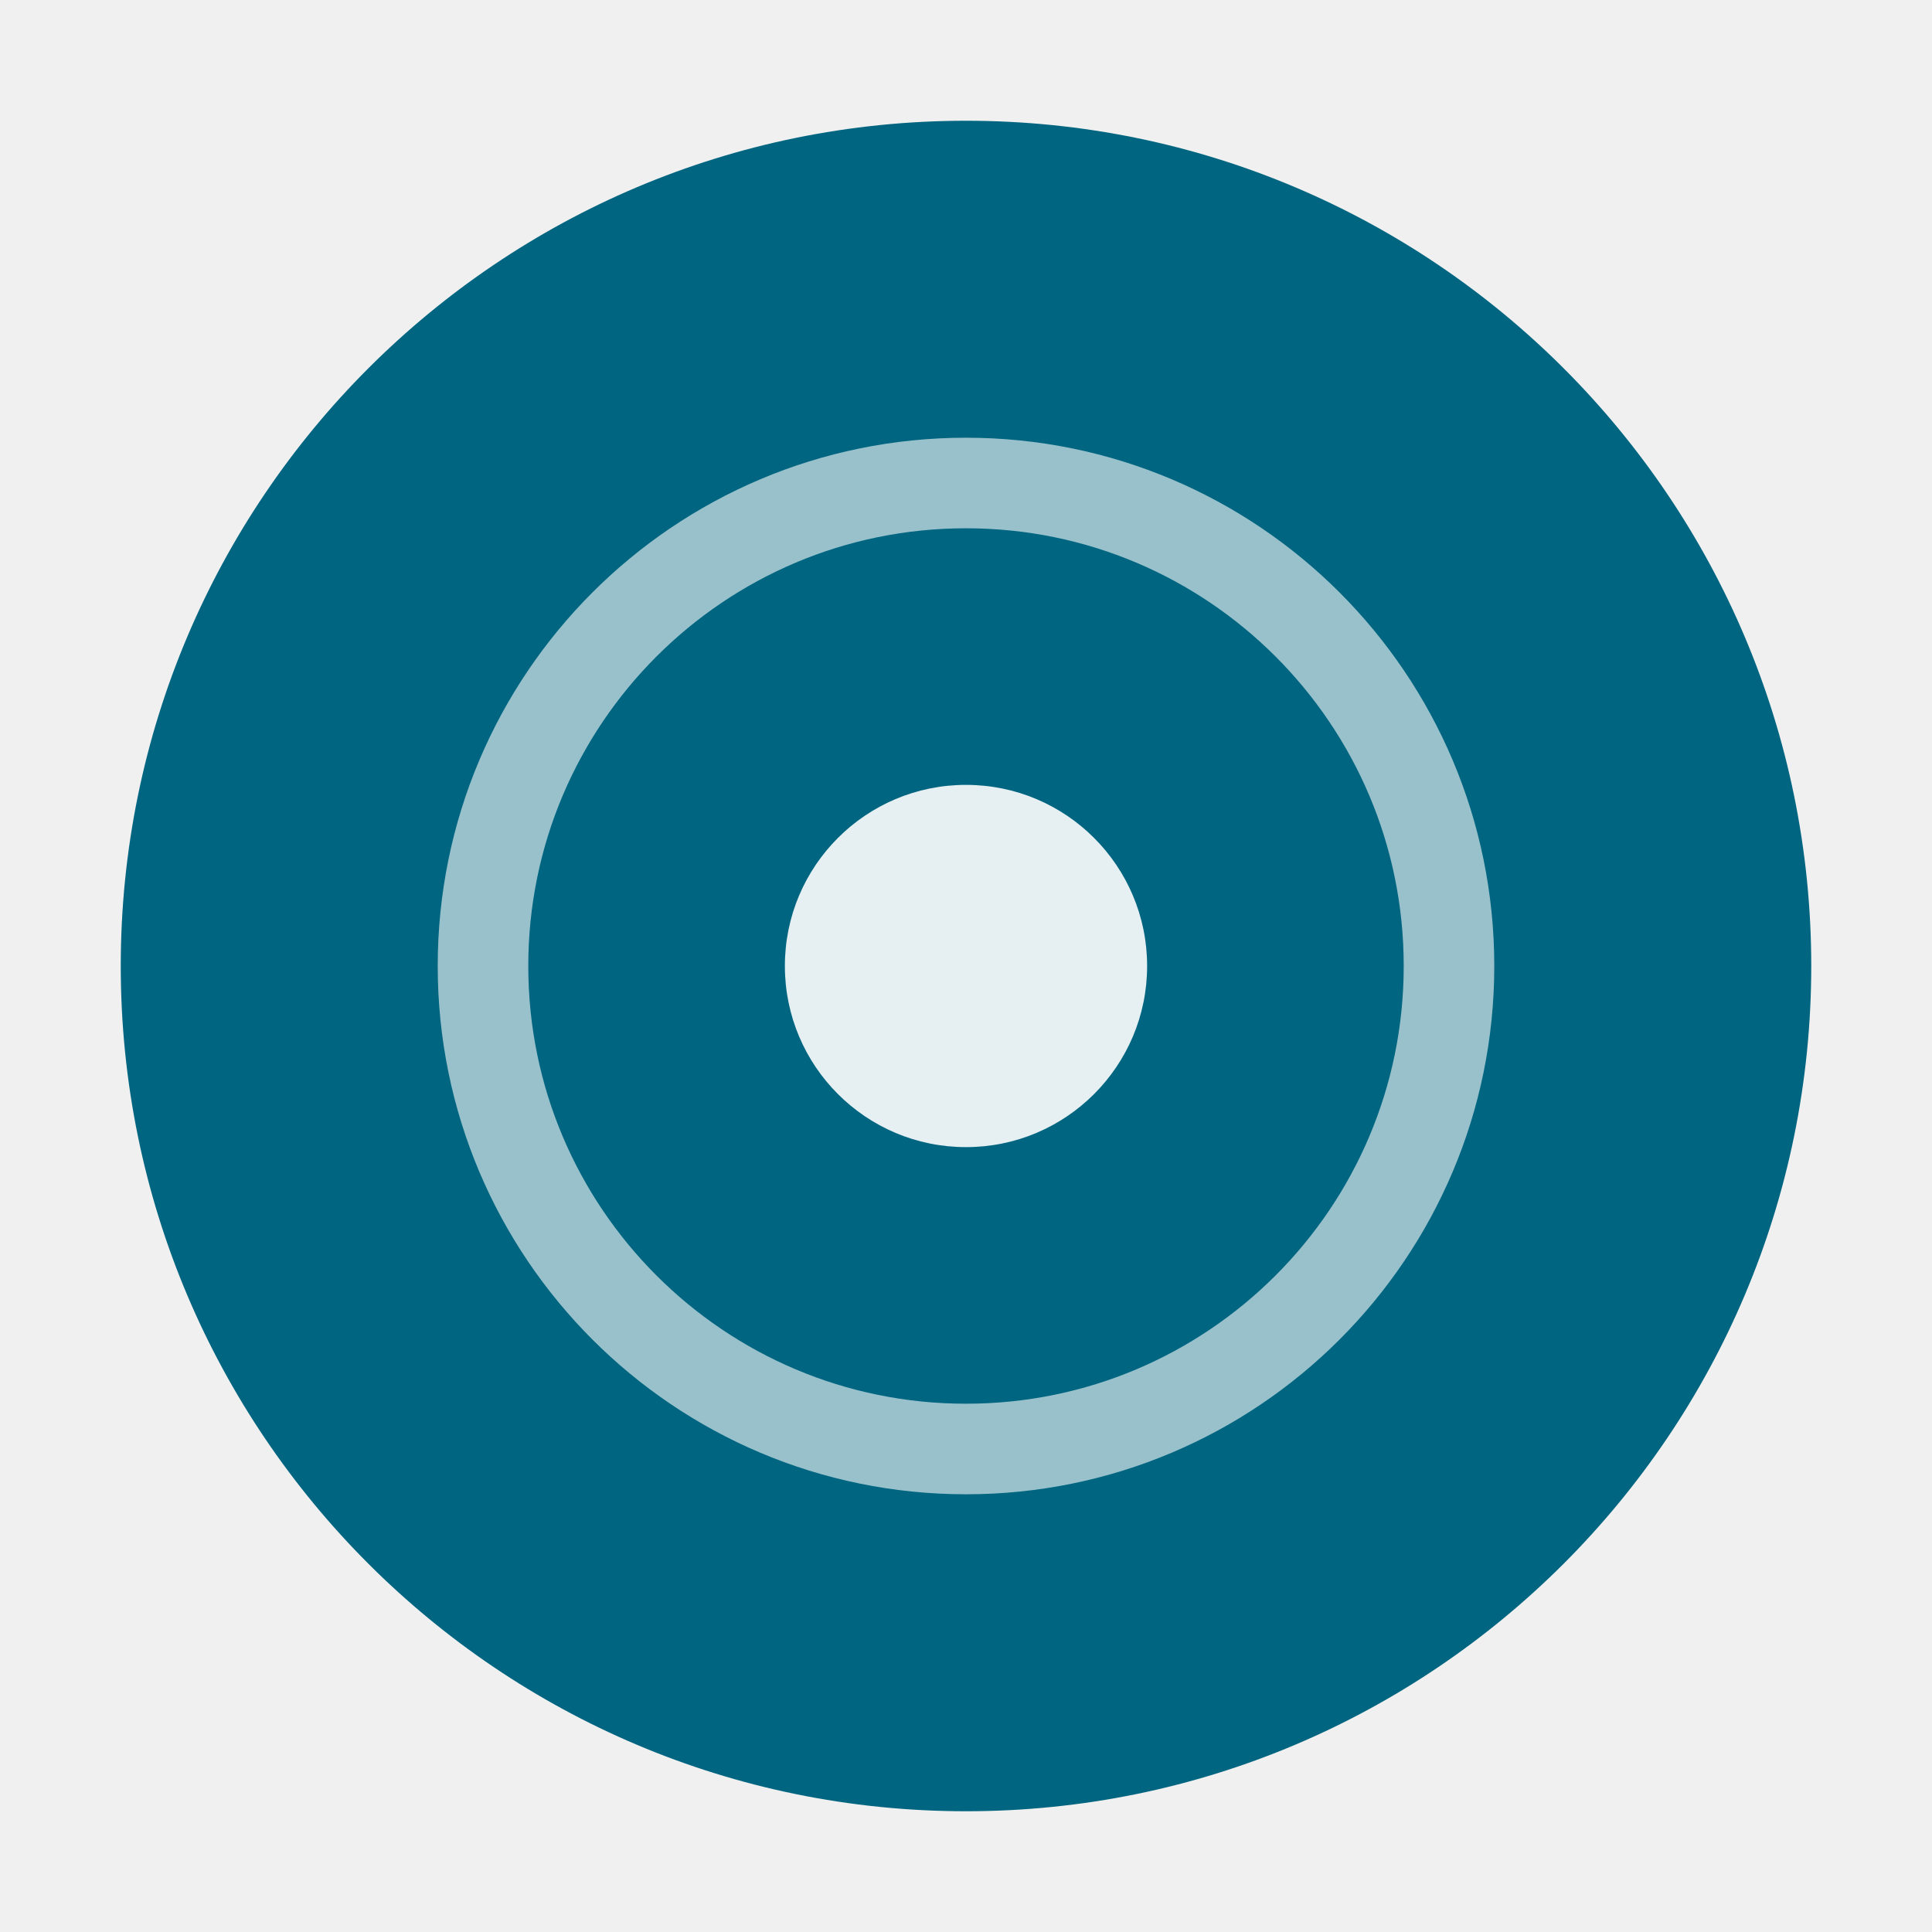
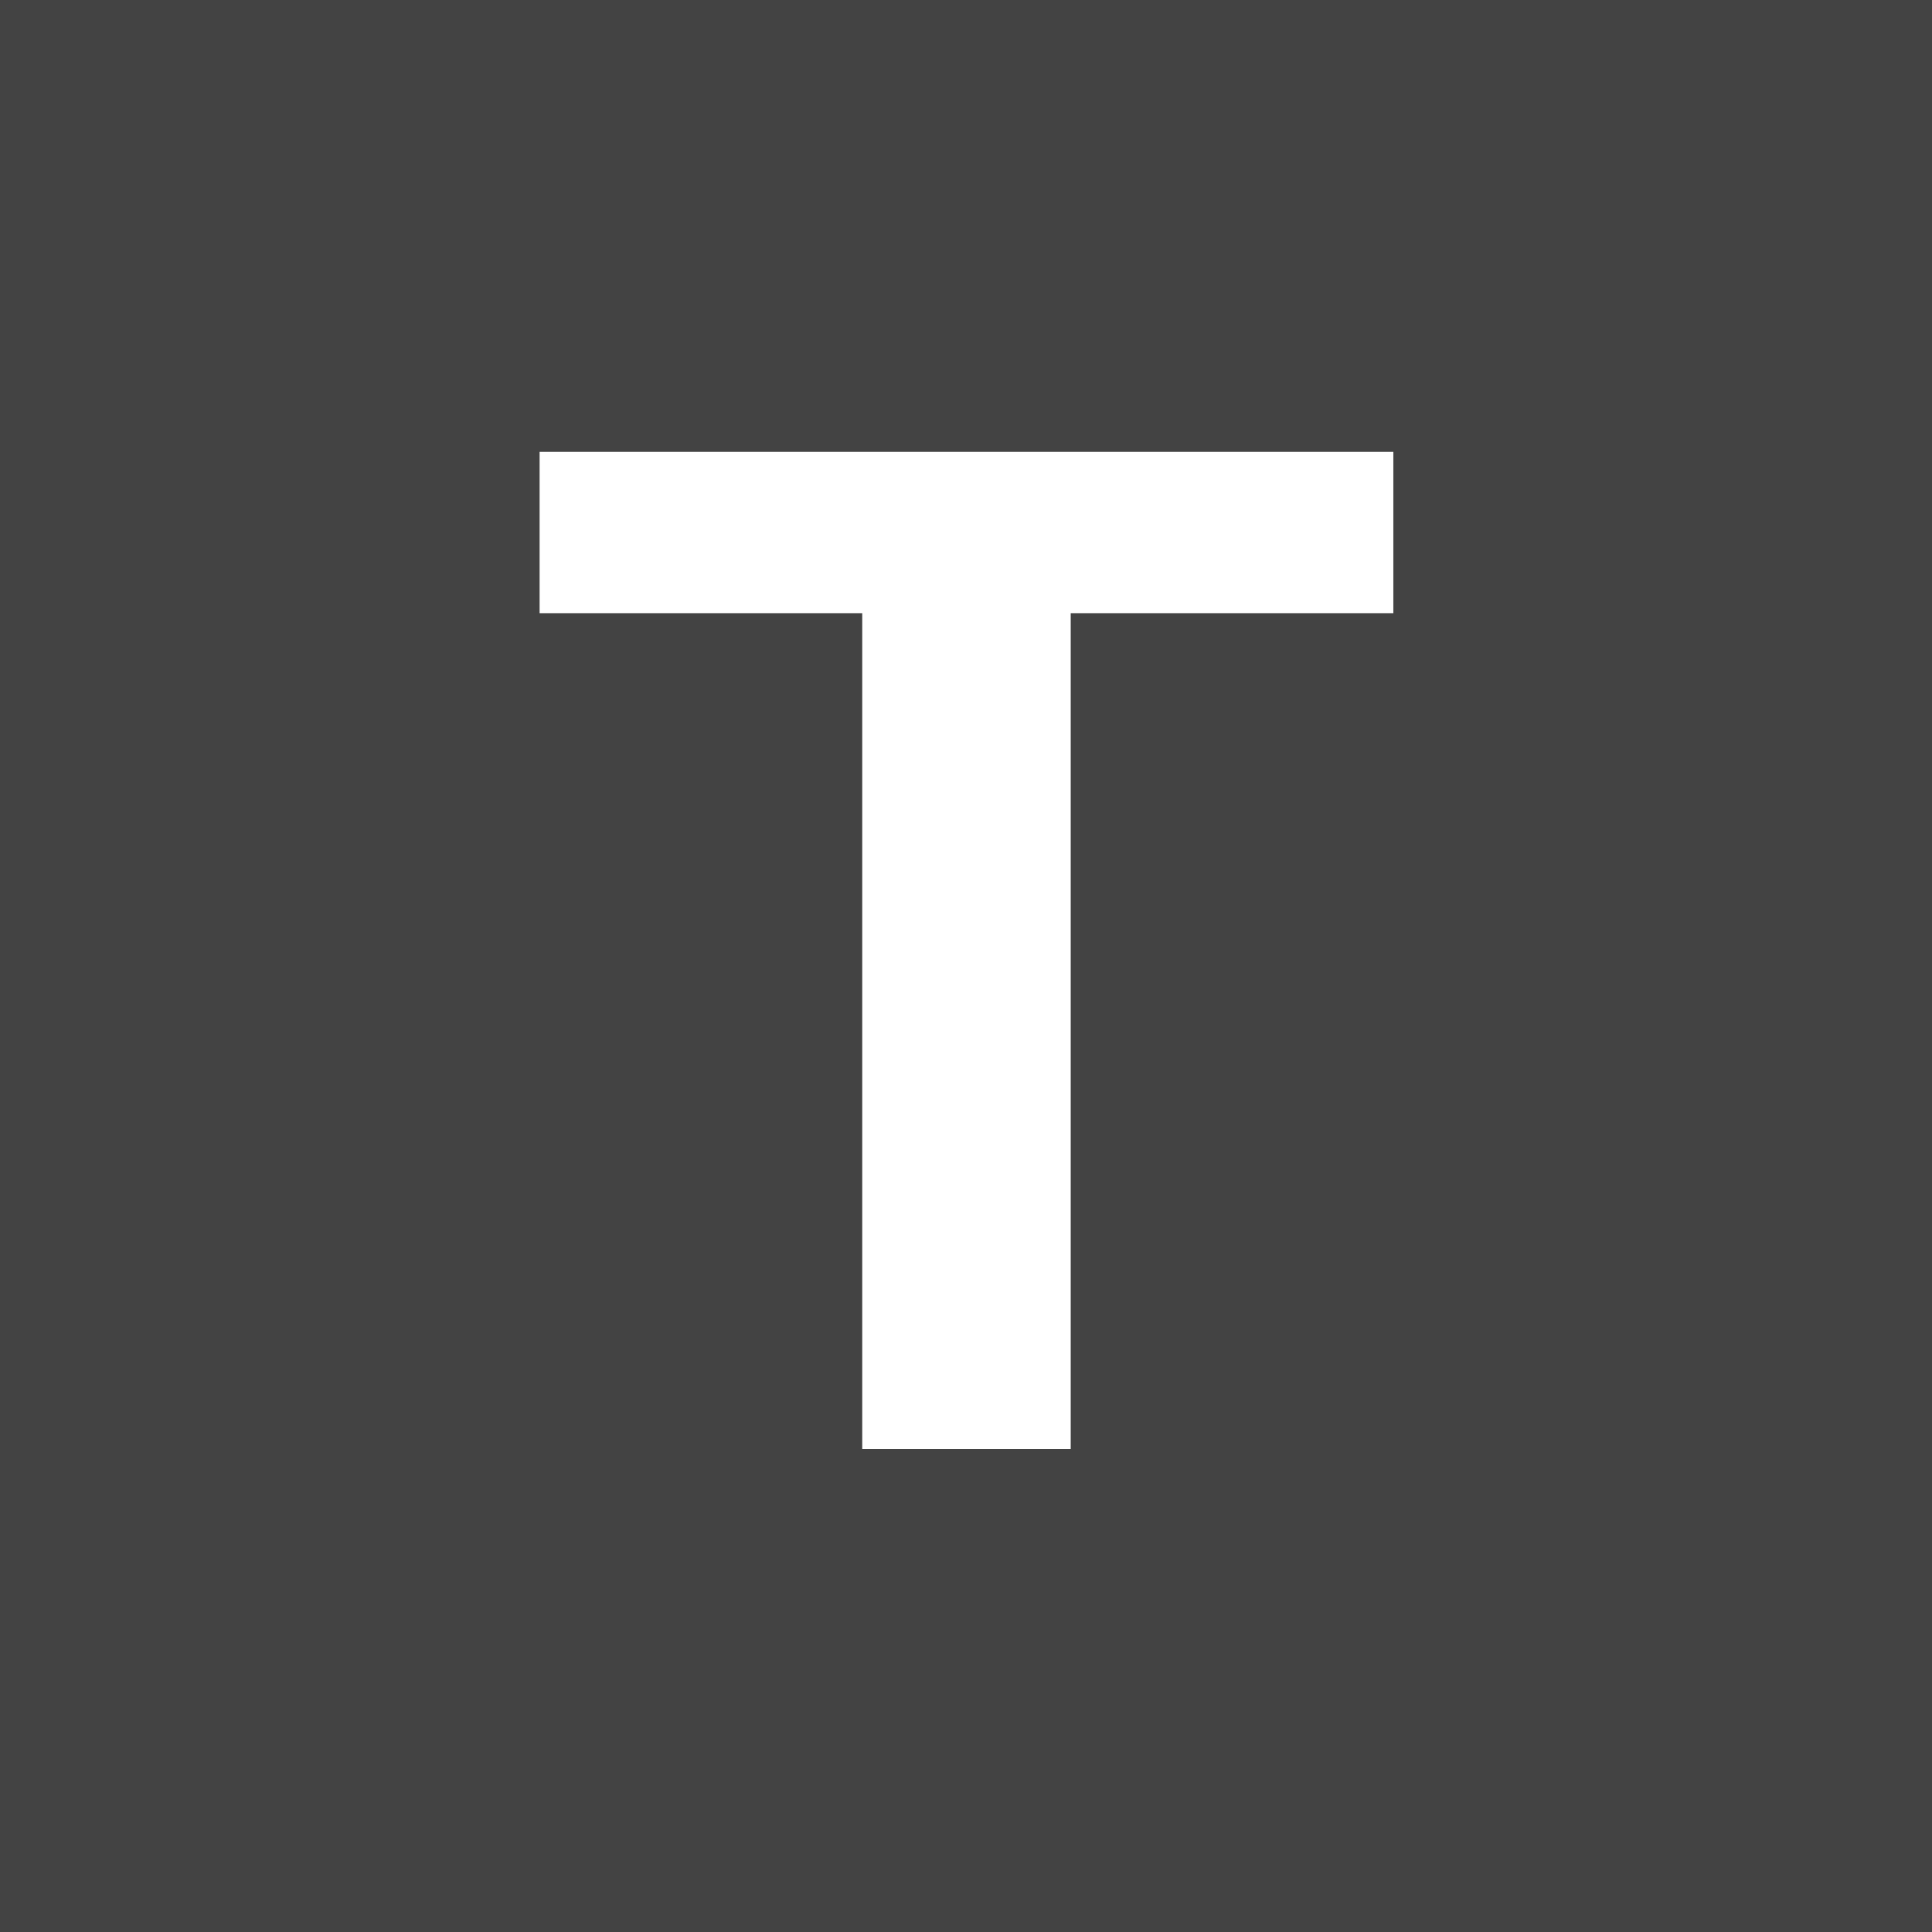
<svg xmlns="http://www.w3.org/2000/svg" viewBox="0 0 32 32">
-   <circle cx="16" cy="16" r="14" fill="#006580" />
-   <circle cx="16" cy="16" r="8" fill="none" stroke="#fff" stroke-width="1.5" opacity="0.6" />
-   <circle cx="16" cy="16" r="3" fill="#fff" opacity="0.9" />
+   <rect width="32" height="32" fill="#434343" />
+   <text x="16" y="24" text-anchor="middle" font-family="Arial, Helvetica, sans-serif" font-weight="bold" font-size="24" fill="#fff">T</text>
</svg>
